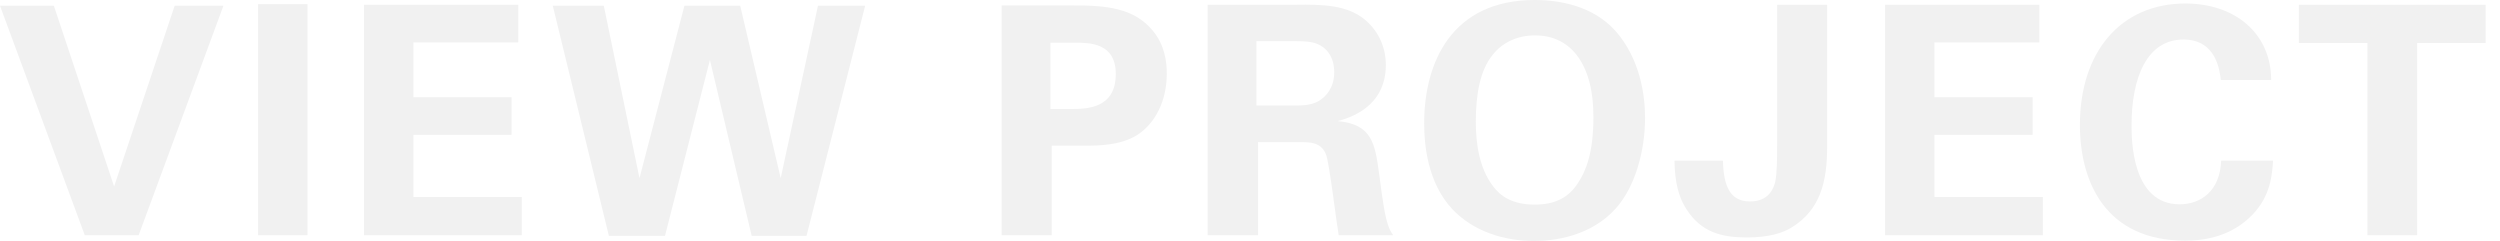
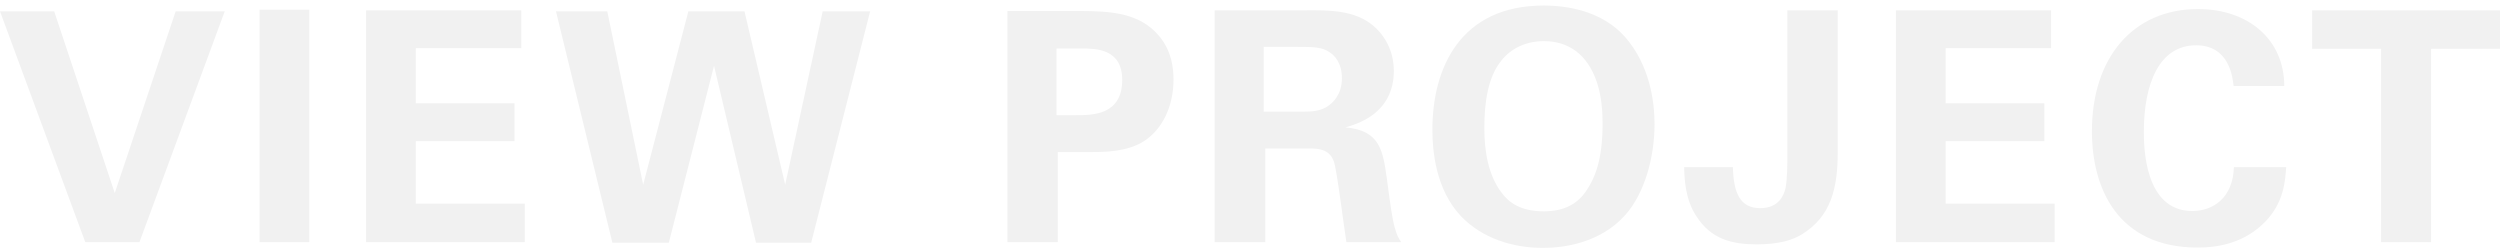
- <svg xmlns="http://www.w3.org/2000/svg" width="166" height="16" viewBox="0 0 166 16" fill="none">
-   <path d="M0 0.381L5.63 15.619H9.206L14.836 0.381H11.598L7.577 12.381L3.577 0.381H0Z" fill="#F1F1F1" />
-   <path d="M17.136 15.619H20.416V0.275H17.136V15.619Z" fill="#F1F1F1" />
-   <path d="M24.169 15.619H34.645V13.079H27.45V8.952H33.968V6.455H27.45V2.815H34.413V0.317H24.169V15.619Z" fill="#F1F1F1" />
-   <path d="M36.705 0.381L40.43 15.661H44.155L47.139 3.979L49.912 15.661H53.552L57.446 0.381H54.314L51.838 11.831L49.15 0.381H45.446L42.462 11.831L40.092 0.381H36.705Z" fill="#F1F1F1" />
-   <path d="M66.511 15.619H69.834V9.672H72.056C72.86 9.672 74.405 9.672 75.527 8.952C76.733 8.169 77.474 6.667 77.474 4.889C77.474 4.106 77.347 3.005 76.543 2.032C75.273 0.508 73.432 0.36 71.231 0.36H66.511V15.619ZM69.749 2.836H71.4C72.331 2.836 74.088 2.836 74.088 4.91C74.088 7.238 72.12 7.238 71.061 7.238H69.749V2.836Z" fill="#F1F1F1" />
-   <path d="M80.19 15.619H83.534V9.439H86.412C86.963 9.439 87.767 9.439 88.063 10.307C88.275 10.899 88.74 14.773 88.888 15.619H92.507C92.338 15.365 92.211 15.196 92.042 14.518C91.936 14.095 91.809 13.354 91.576 11.556C91.301 9.566 91.132 8.254 88.825 8.042C89.566 7.831 92.021 7.153 92.021 4.296C92.021 3.302 91.64 2.18 90.687 1.355C89.46 0.296 87.746 0.296 86.052 0.317H80.19V15.619ZM83.428 2.73H85.629C86.666 2.73 87.28 2.73 87.788 3.09C88.084 3.28 88.592 3.767 88.592 4.804C88.592 5.884 87.978 6.413 87.746 6.582C87.216 7.005 86.454 7.005 86.074 7.005H83.428V2.73Z" fill="#F1F1F1" />
-   <path d="M94.565 8.19C94.565 9.587 94.777 12.127 96.449 13.905C97.846 15.365 99.856 16 101.867 16C103.137 16 105.613 15.725 107.306 13.82C108.555 12.423 109.232 10.053 109.232 7.831C109.232 6.328 108.914 3.937 107.285 2.074C105.782 0.381 103.539 0 101.909 0C96.406 0 94.565 4.127 94.565 8.19ZM97.994 8.085C97.994 6.349 98.248 4.698 99.115 3.64C99.729 2.857 100.703 2.349 101.93 2.349C103.496 2.349 104.787 3.175 105.422 5.058C105.74 5.989 105.803 7.048 105.803 7.788C105.803 10.222 105.274 11.407 104.766 12.169C104.152 13.122 103.242 13.587 101.909 13.587C100.385 13.587 99.602 12.995 99.137 12.36C98.227 11.175 97.994 9.545 97.994 8.085Z" fill="#F1F1F1" />
-   <path d="M111.186 10.667C111.207 11.45 111.249 12.783 111.99 13.905C112.963 15.429 114.339 15.767 115.99 15.767C117.471 15.767 118.36 15.471 118.953 15.111C120.879 13.926 121.323 12.063 121.323 9.714V0.317H118V9.693C118 10.497 118 11.45 117.874 12.085C117.768 12.487 117.471 13.376 116.202 13.376C114.847 13.376 114.445 12.318 114.403 10.667H111.186Z" fill="#F1F1F1" />
-   <path d="M125.168 15.619H135.644V13.079H128.448V8.952H134.967V6.455H128.448V2.815H135.411V0.317H125.168V15.619Z" fill="#F1F1F1" />
-   <path d="M150.805 5.312C150.805 2.265 148.455 0.233 145.111 0.233C140.815 0.233 138.106 3.45 138.106 8.296C138.106 12.085 139.82 15.979 145.09 15.979C146.487 15.979 148.201 15.661 149.556 14.264C150.783 12.995 150.868 11.577 150.932 10.667H147.482C147.418 12.698 146.106 13.566 144.73 13.566C141.535 13.566 141.535 9.228 141.535 8.317C141.535 5.164 142.551 2.624 144.984 2.624C147.207 2.624 147.397 4.783 147.461 5.312H150.805Z" fill="#F1F1F1" />
-   <path d="M157.196 15.619H160.498V2.857H165.048V0.317H152.646V2.857H157.196V15.619Z" fill="#F1F1F1" />
+ <svg xmlns="http://www.w3.org/2000/svg" width="120" height="12" viewBox="0 0 120 12" fill="none">
+   <path d="M0 0.543L4.093 11.622H6.694L10.787 0.543H8.432L5.509 9.267L2.6 0.543H0Z" fill="#F1F1F1" />
+   <path d="M12.459 11.622H14.844V0.466H12.459V11.622Z" fill="#F1F1F1" />
+   <path d="M17.573 11.622H25.189V9.775H19.958V6.775H24.697V4.959H19.958V2.312H25.02V0.496H17.573V11.622Z" fill="#F1F1F1" />
+   <path d="M26.687 0.543L29.395 11.652H32.103L34.273 3.158L36.289 11.652H38.936L41.767 0.543H39.489L37.689 8.867L35.735 0.543H33.042L30.872 8.867L29.149 0.543H26.687Z" fill="#F1F1F1" />
+   <path d="M48.358 11.622H50.773V7.298H52.389C52.974 7.298 54.097 7.298 54.913 6.775C55.79 6.205 56.328 5.113 56.328 3.82C56.328 3.251 56.236 2.451 55.651 1.743C54.728 0.635 53.389 0.527 51.789 0.527H48.358V11.622ZM50.712 2.328H51.912C52.589 2.328 53.866 2.328 53.866 3.836C53.866 5.528 52.435 5.528 51.666 5.528H50.712V2.328Z" fill="#F1F1F1" />
+   <path d="M58.303 11.622H60.734V7.128H62.827C63.227 7.128 63.812 7.128 64.027 7.759C64.181 8.19 64.52 11.006 64.627 11.622H67.259C67.136 11.437 67.043 11.314 66.92 10.822C66.843 10.514 66.751 9.975 66.582 8.667C66.382 7.221 66.258 6.267 64.581 6.113C65.12 5.959 66.905 5.467 66.905 3.389C66.905 2.666 66.628 1.851 65.935 1.25C65.043 0.481 63.797 0.481 62.566 0.496H58.303V11.622ZM60.657 2.251H62.258C63.012 2.251 63.458 2.251 63.827 2.512C64.043 2.651 64.412 3.005 64.412 3.759C64.412 4.543 63.966 4.928 63.797 5.051C63.412 5.359 62.858 5.359 62.581 5.359H60.657V2.251Z" fill="#F1F1F1" />
+   <path d="M68.755 6.221C68.755 7.236 68.909 9.083 70.124 10.375C71.14 11.437 72.602 11.899 74.063 11.899C74.987 11.899 76.787 11.699 78.018 10.314C78.926 9.298 79.418 7.575 79.418 5.959C79.418 4.867 79.188 3.128 78.003 1.774C76.91 0.543 75.279 0.266 74.094 0.266C70.094 0.266 68.755 3.266 68.755 6.221ZM71.248 6.144C71.248 4.882 71.432 3.682 72.063 2.912C72.509 2.343 73.217 1.974 74.11 1.974C75.248 1.974 76.187 2.574 76.649 3.943C76.879 4.62 76.925 5.39 76.925 5.928C76.925 7.698 76.541 8.56 76.171 9.113C75.725 9.806 75.064 10.144 74.094 10.144C72.986 10.144 72.417 9.714 72.079 9.252C71.417 8.39 71.248 7.205 71.248 6.144Z" fill="#F1F1F1" />
+   <path d="M80.839 8.021C80.854 8.59 80.885 9.56 81.424 10.375C82.132 11.483 83.132 11.729 84.332 11.729C85.409 11.729 86.055 11.514 86.486 11.252C87.886 10.391 88.21 9.037 88.21 7.329V0.496H85.794V7.313C85.794 7.898 85.794 8.59 85.701 9.052C85.624 9.344 85.409 9.991 84.486 9.991C83.501 9.991 83.209 9.221 83.178 8.021H80.839Z" fill="#F1F1F1" />
+   <path d="M91.005 11.622H98.622V9.775H93.39V6.775H98.129V4.959H93.39V2.312H98.453V0.496H91.005V11.622Z" fill="#F1F1F1" />
+   <path d="M109.644 4.128C109.644 1.912 107.936 0.435 105.505 0.435C102.381 0.435 100.412 2.774 100.412 6.298C100.412 9.052 101.658 11.883 105.49 11.883C106.505 11.883 107.752 11.652 108.736 10.637C109.629 9.714 109.69 8.683 109.737 8.021H107.228C107.182 9.498 106.228 10.129 105.228 10.129C102.905 10.129 102.905 6.975 102.905 6.313C102.905 4.02 103.643 2.174 105.413 2.174C107.028 2.174 107.167 3.743 107.213 4.128H109.644Z" fill="#F1F1F1" />
+   <path d="M114.291 11.622H116.692V2.343H120V0.496H110.983V2.343H114.291V11.622Z" fill="#F1F1F1" />
</svg>
